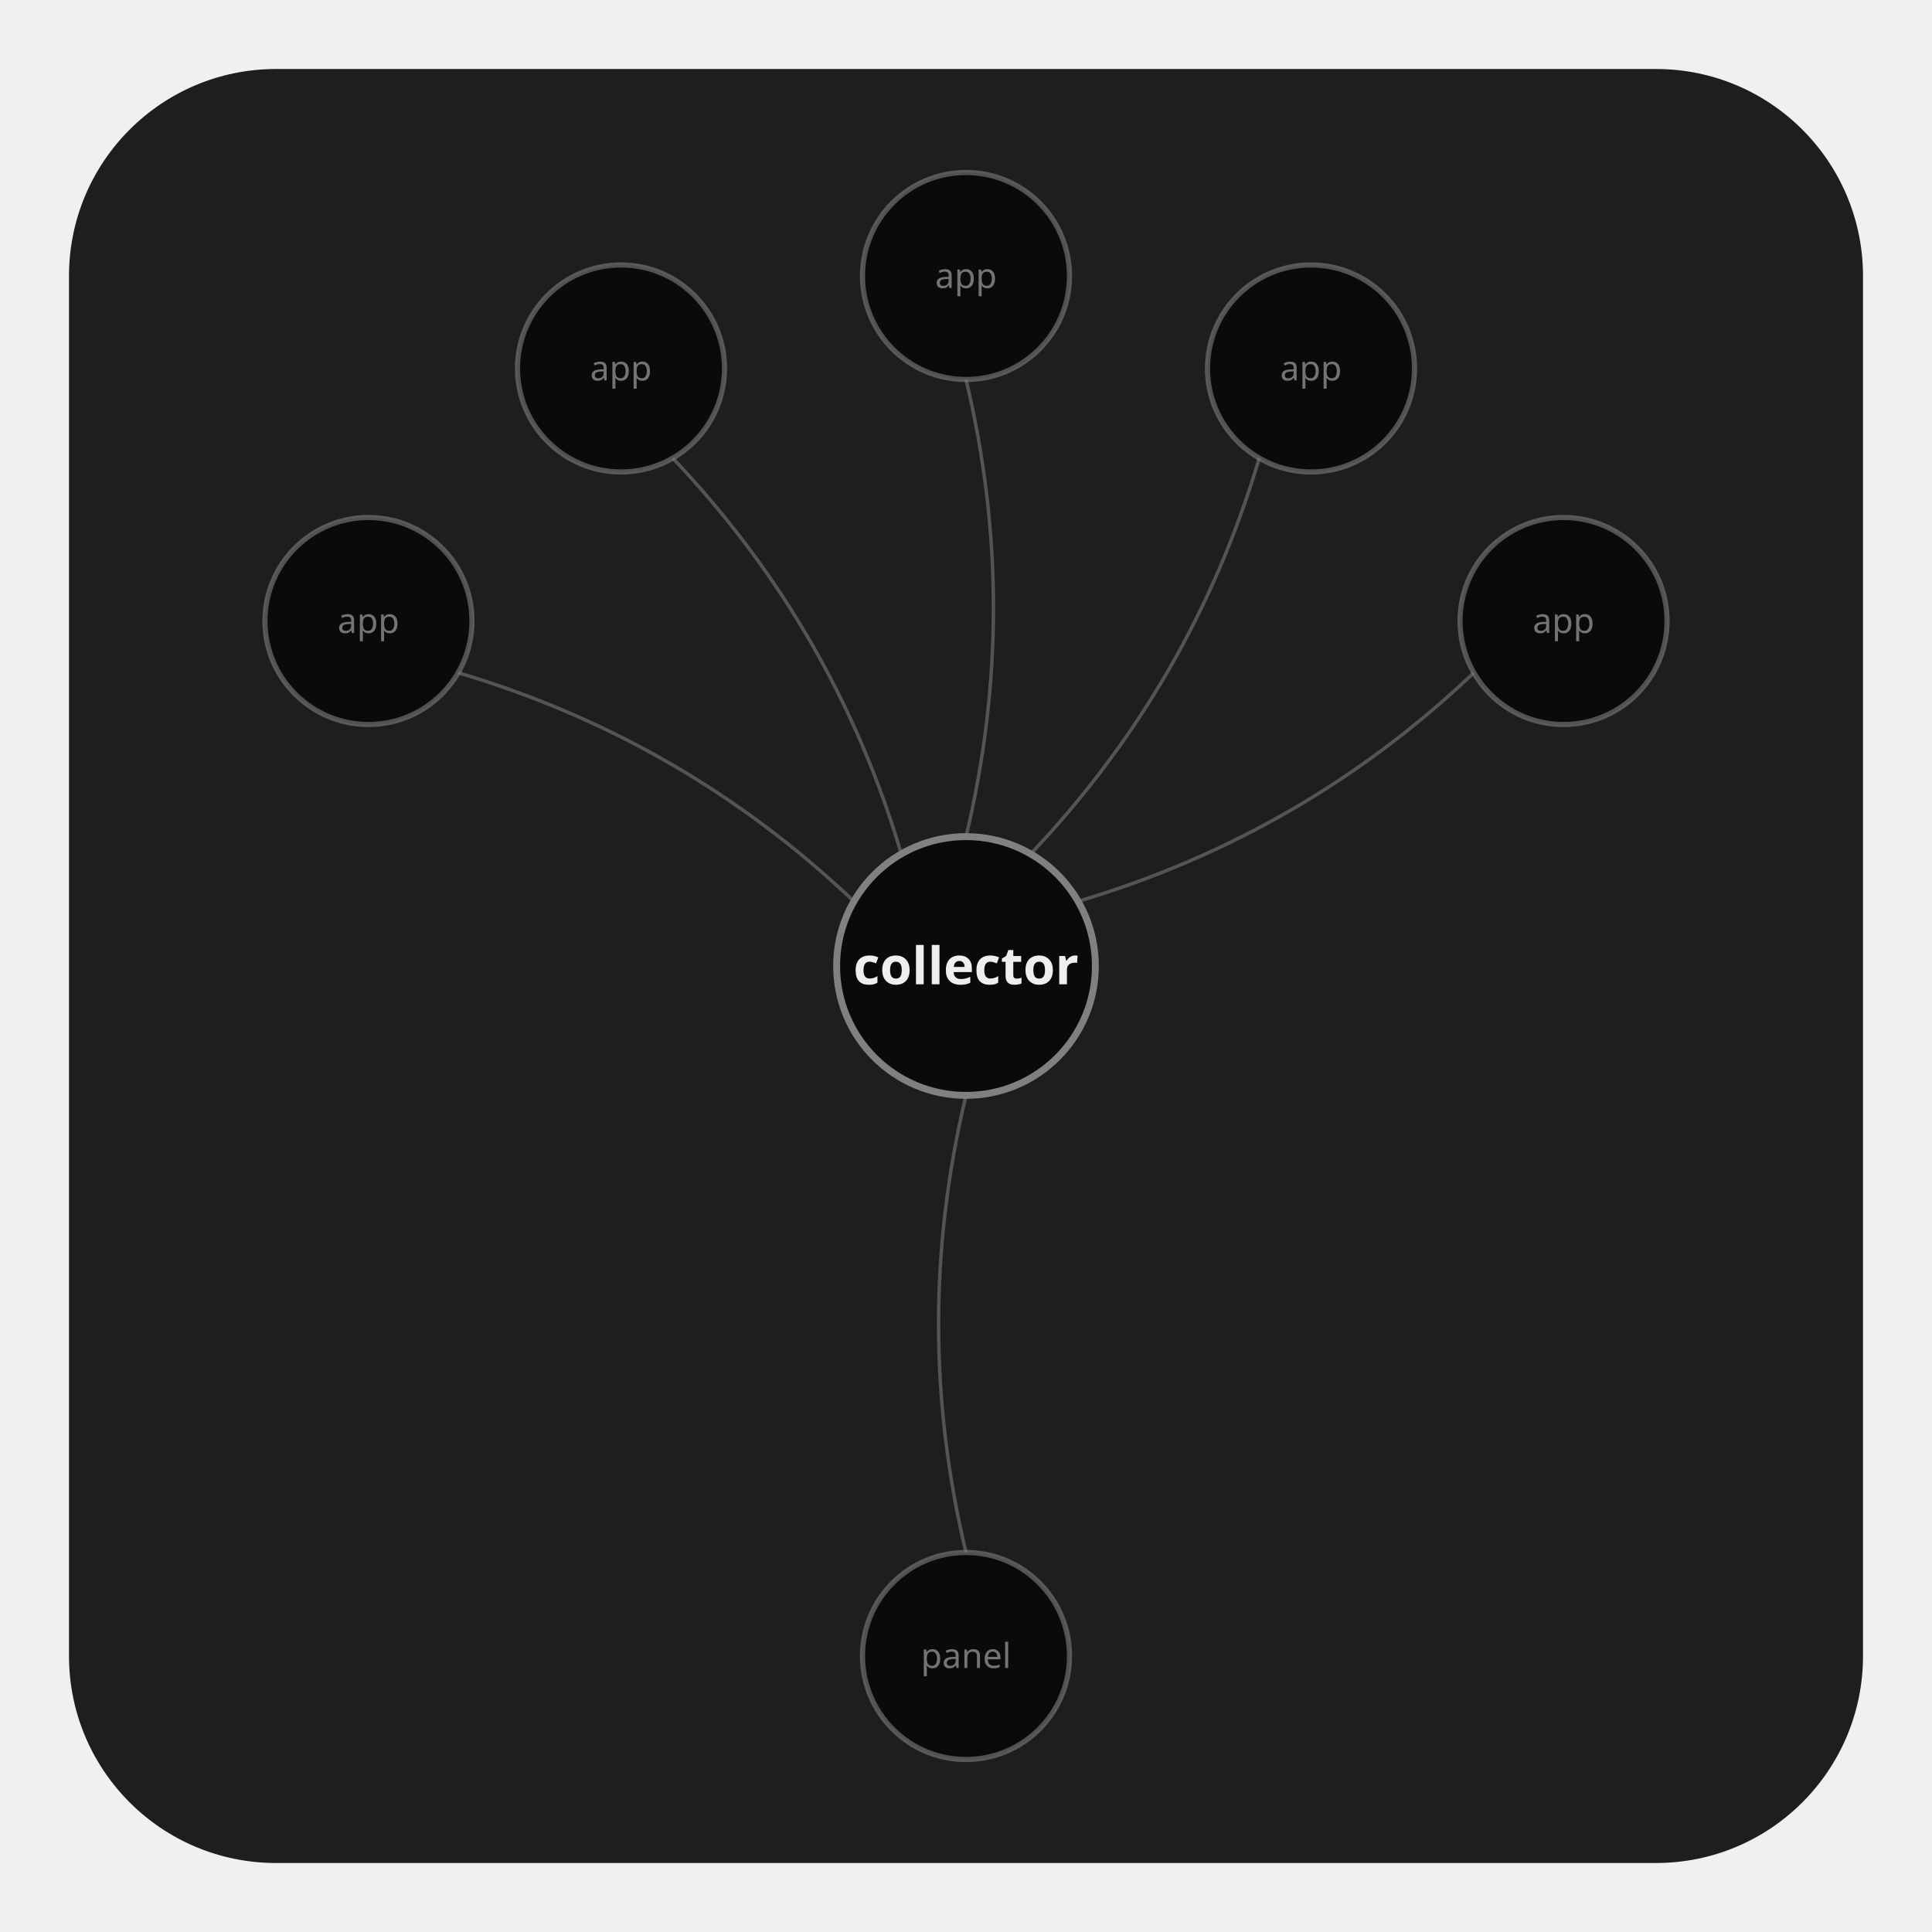
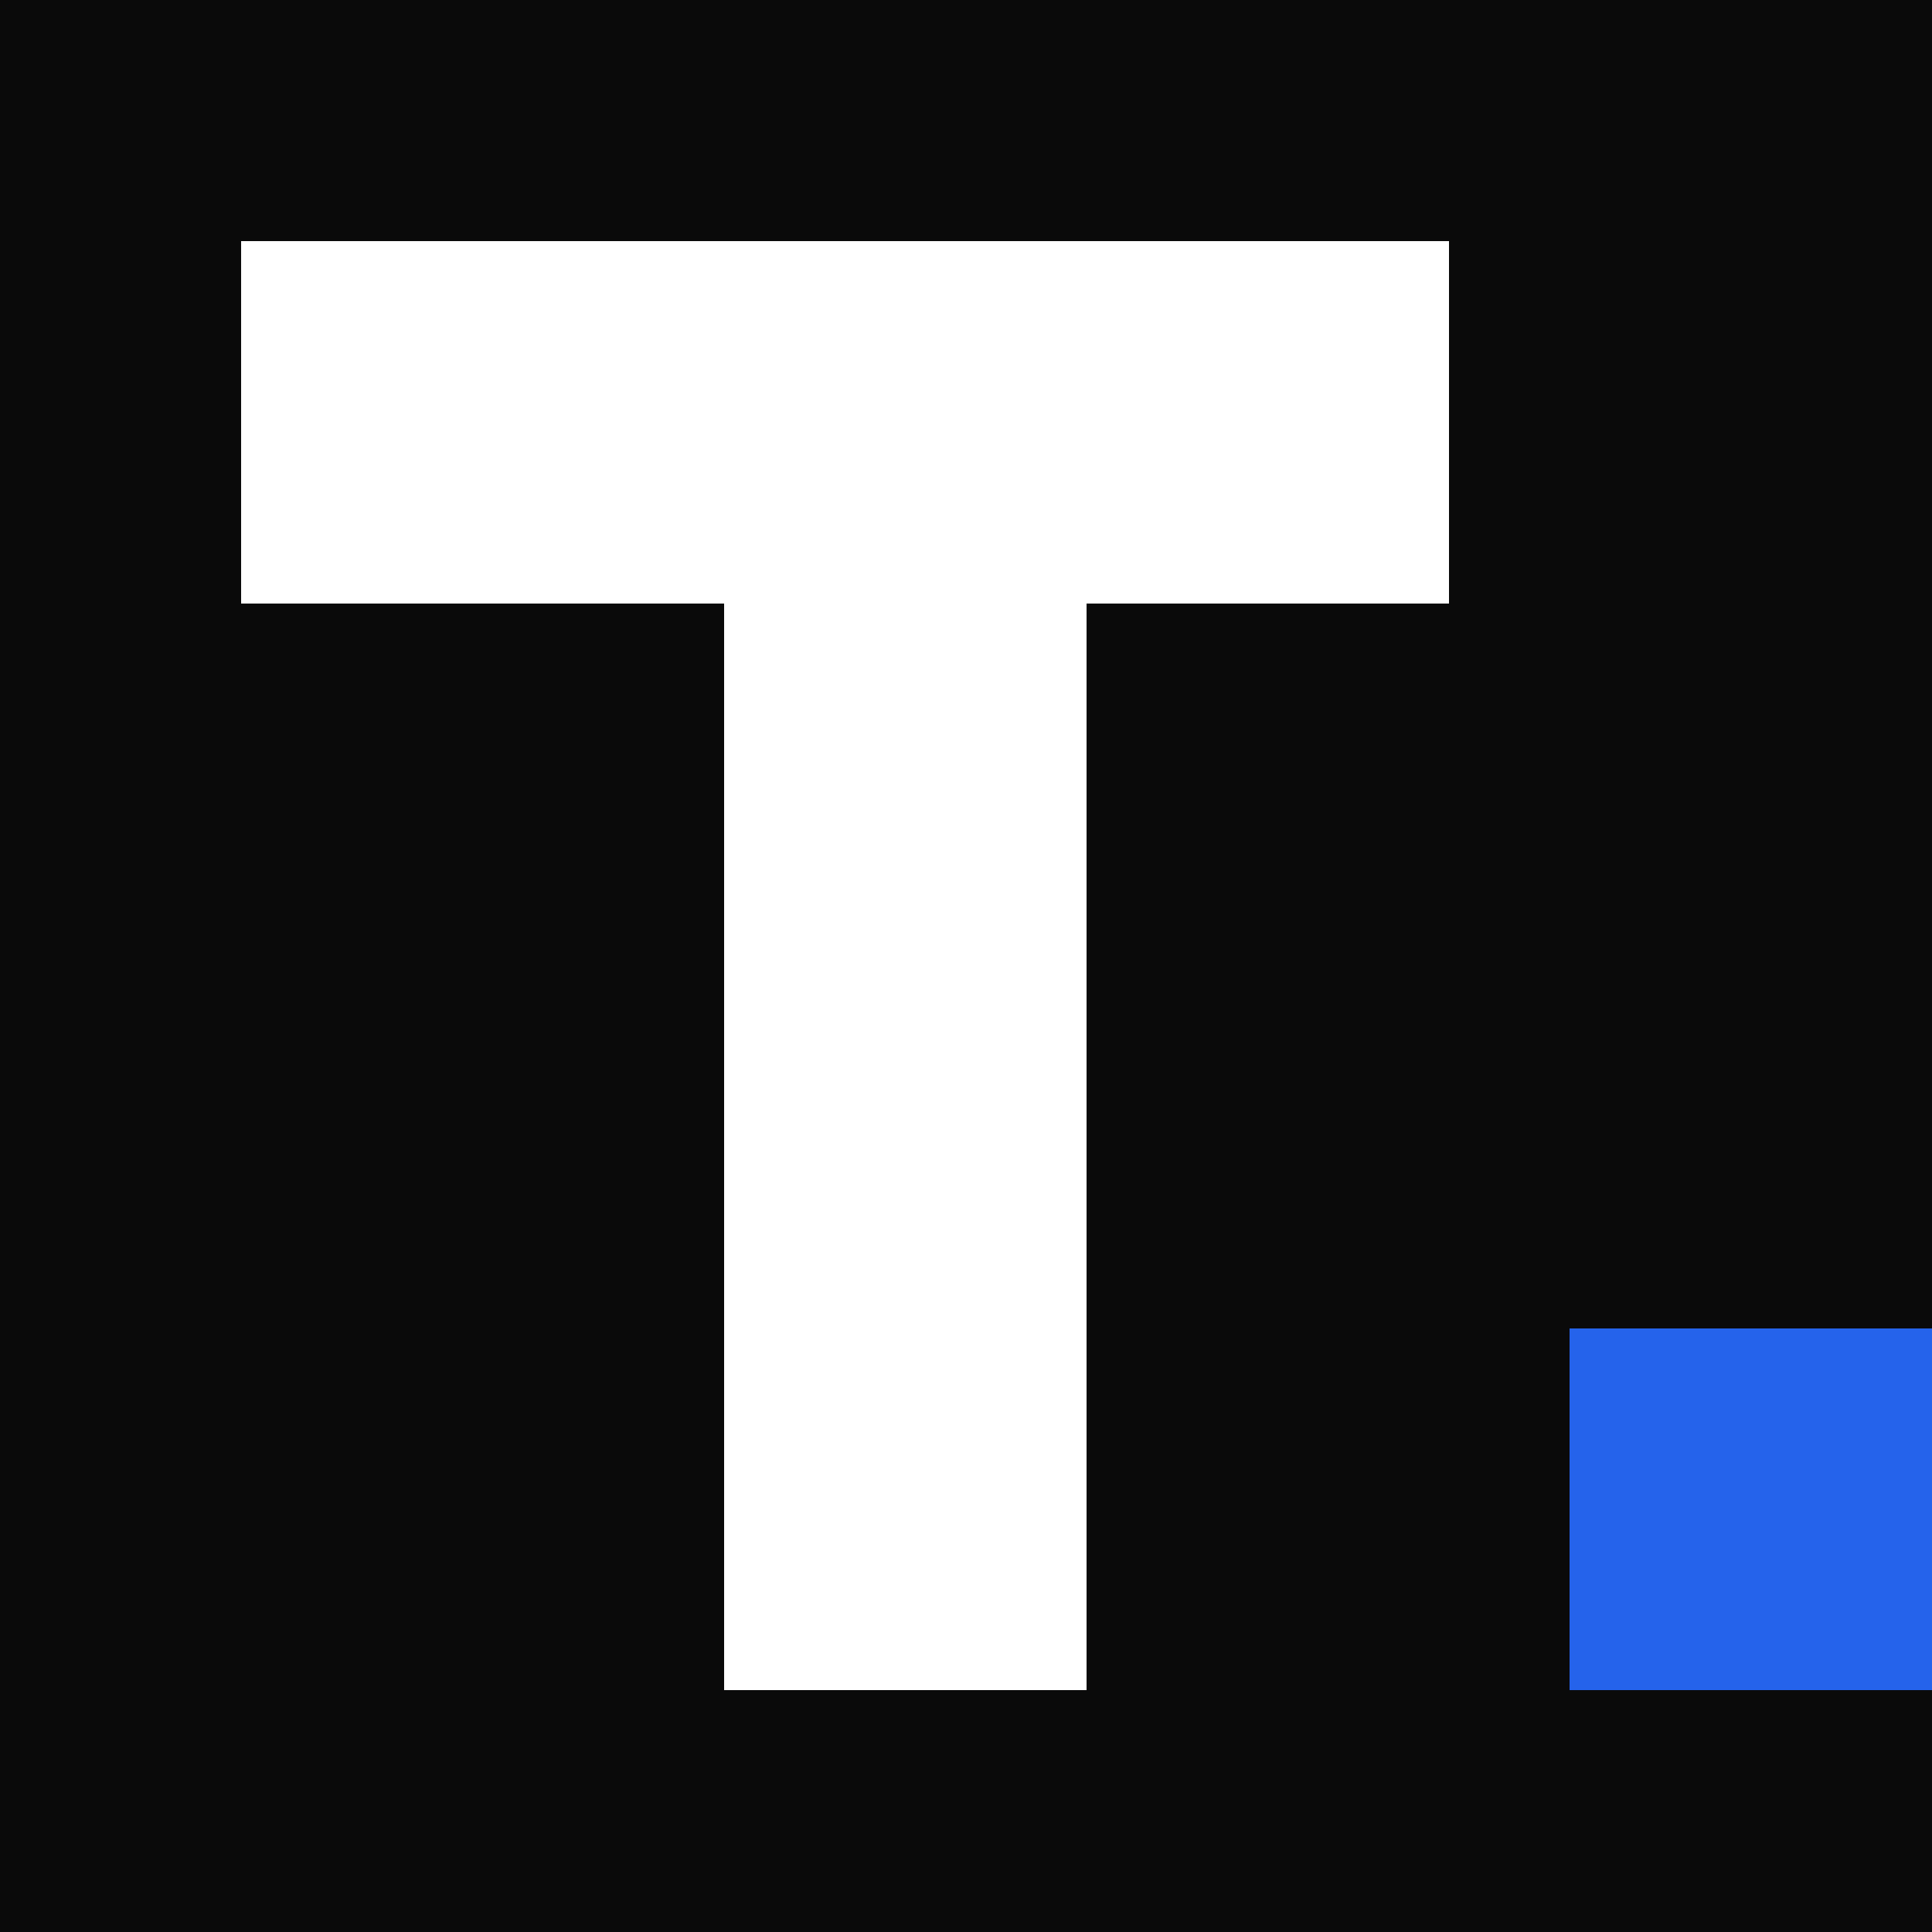
- <svg xmlns="http://www.w3.org/2000/svg" width="1024" height="1024" viewBox="-560 -560 1120 1120">
-   <defs>
-     <style>.bg{fill:#1E1E1E}.central{fill:#0A0A0A;stroke:#808080;stroke-width:4.0}.outer{fill:#0A0A0A;stroke:#808080;stroke-width:3.0;stroke-opacity:0.60}.curve{fill:none;stroke:#808080;stroke-width:2.0;stroke-opacity:0.55}.label{fill:#EEEEEE;font-family:sans-serif;text-anchor:middle;dominant-baseline:middle}.app{fill:#808080;font-family:sans-serif;text-anchor:middle;dominant-baseline:middle;font-size:20px;font-weight:400;opacity:0.90}</style>
-   </defs>
-   <rect class="bg" x="-520" y="-520" width="1040" height="1040" rx="120" />
-   <path class="curve" d="M -65.0 -37.5 Q -163.8 -131.3 -294.4 -170.0" />
-   <path class="curve" d="M -37.5 -65.0 Q -76.2 -195.6 -170.0 -294.4" />
-   <path class="curve" d="M 0.0 -75.0 Q 31.8 -207.5 0.0 -340.0" />
-   <path class="curve" d="M 37.5 -65.0 Q 131.3 -163.8 170.0 -294.4" />
-   <path class="curve" d="M 65.0 -37.5 Q 195.6 -76.2 294.4 -170.0" />
-   <path class="curve" d="M 0.0 75.0 Q -31.8 207.5 0.0 340.0" />
-   <g>
-     <circle class="central" r="75" />
-     <text class="label" style="font-size:30;font-weight:700">collector</text>
-   </g>
-   <g>
-     <circle class="outer" cx="-346.4" cy="-200.0" r="60" />
-     <text class="app" x="-346.4" y="-200.0">app</text>
-   </g>
-   <g>
-     <circle class="outer" cx="-200.0" cy="-346.4" r="60" />
-     <text class="app" x="-200.0" y="-346.4">app</text>
-   </g>
-   <g>
-     <circle class="outer" cx="0.0" cy="-400.0" r="60" />
-     <text class="app" x="0.0" y="-400.0">app</text>
-   </g>
-   <g>
-     <circle class="outer" cx="200.0" cy="-346.4" r="60" />
-     <text class="app" x="200.0" y="-346.4">app</text>
-   </g>
-   <g>
-     <circle class="outer" cx="346.4" cy="-200.0" r="60" />
-     <text class="app" x="346.4" y="-200.0">app</text>
-   </g>
-   <g>
-     <circle class="outer" cx="0.0" cy="400.0" r="60" />
-     <text class="app" x="0.0" y="400.0">panel</text>
-   </g>
+ <svg xmlns="http://www.w3.org/2000/svg" viewBox="0 0 16 16" shape-rendering="crispEdges" role="img" aria-label="tracer">
+   <rect width="16" height="16" fill="#0a0a0a" />
+   <rect x="2" y="2" width="10" height="3" fill="#ffffff" />
+   <rect x="6" y="2" width="3" height="12" fill="#ffffff" />
+   <rect x="13" y="11" width="3" height="3" fill="#2563eb" />
</svg>
